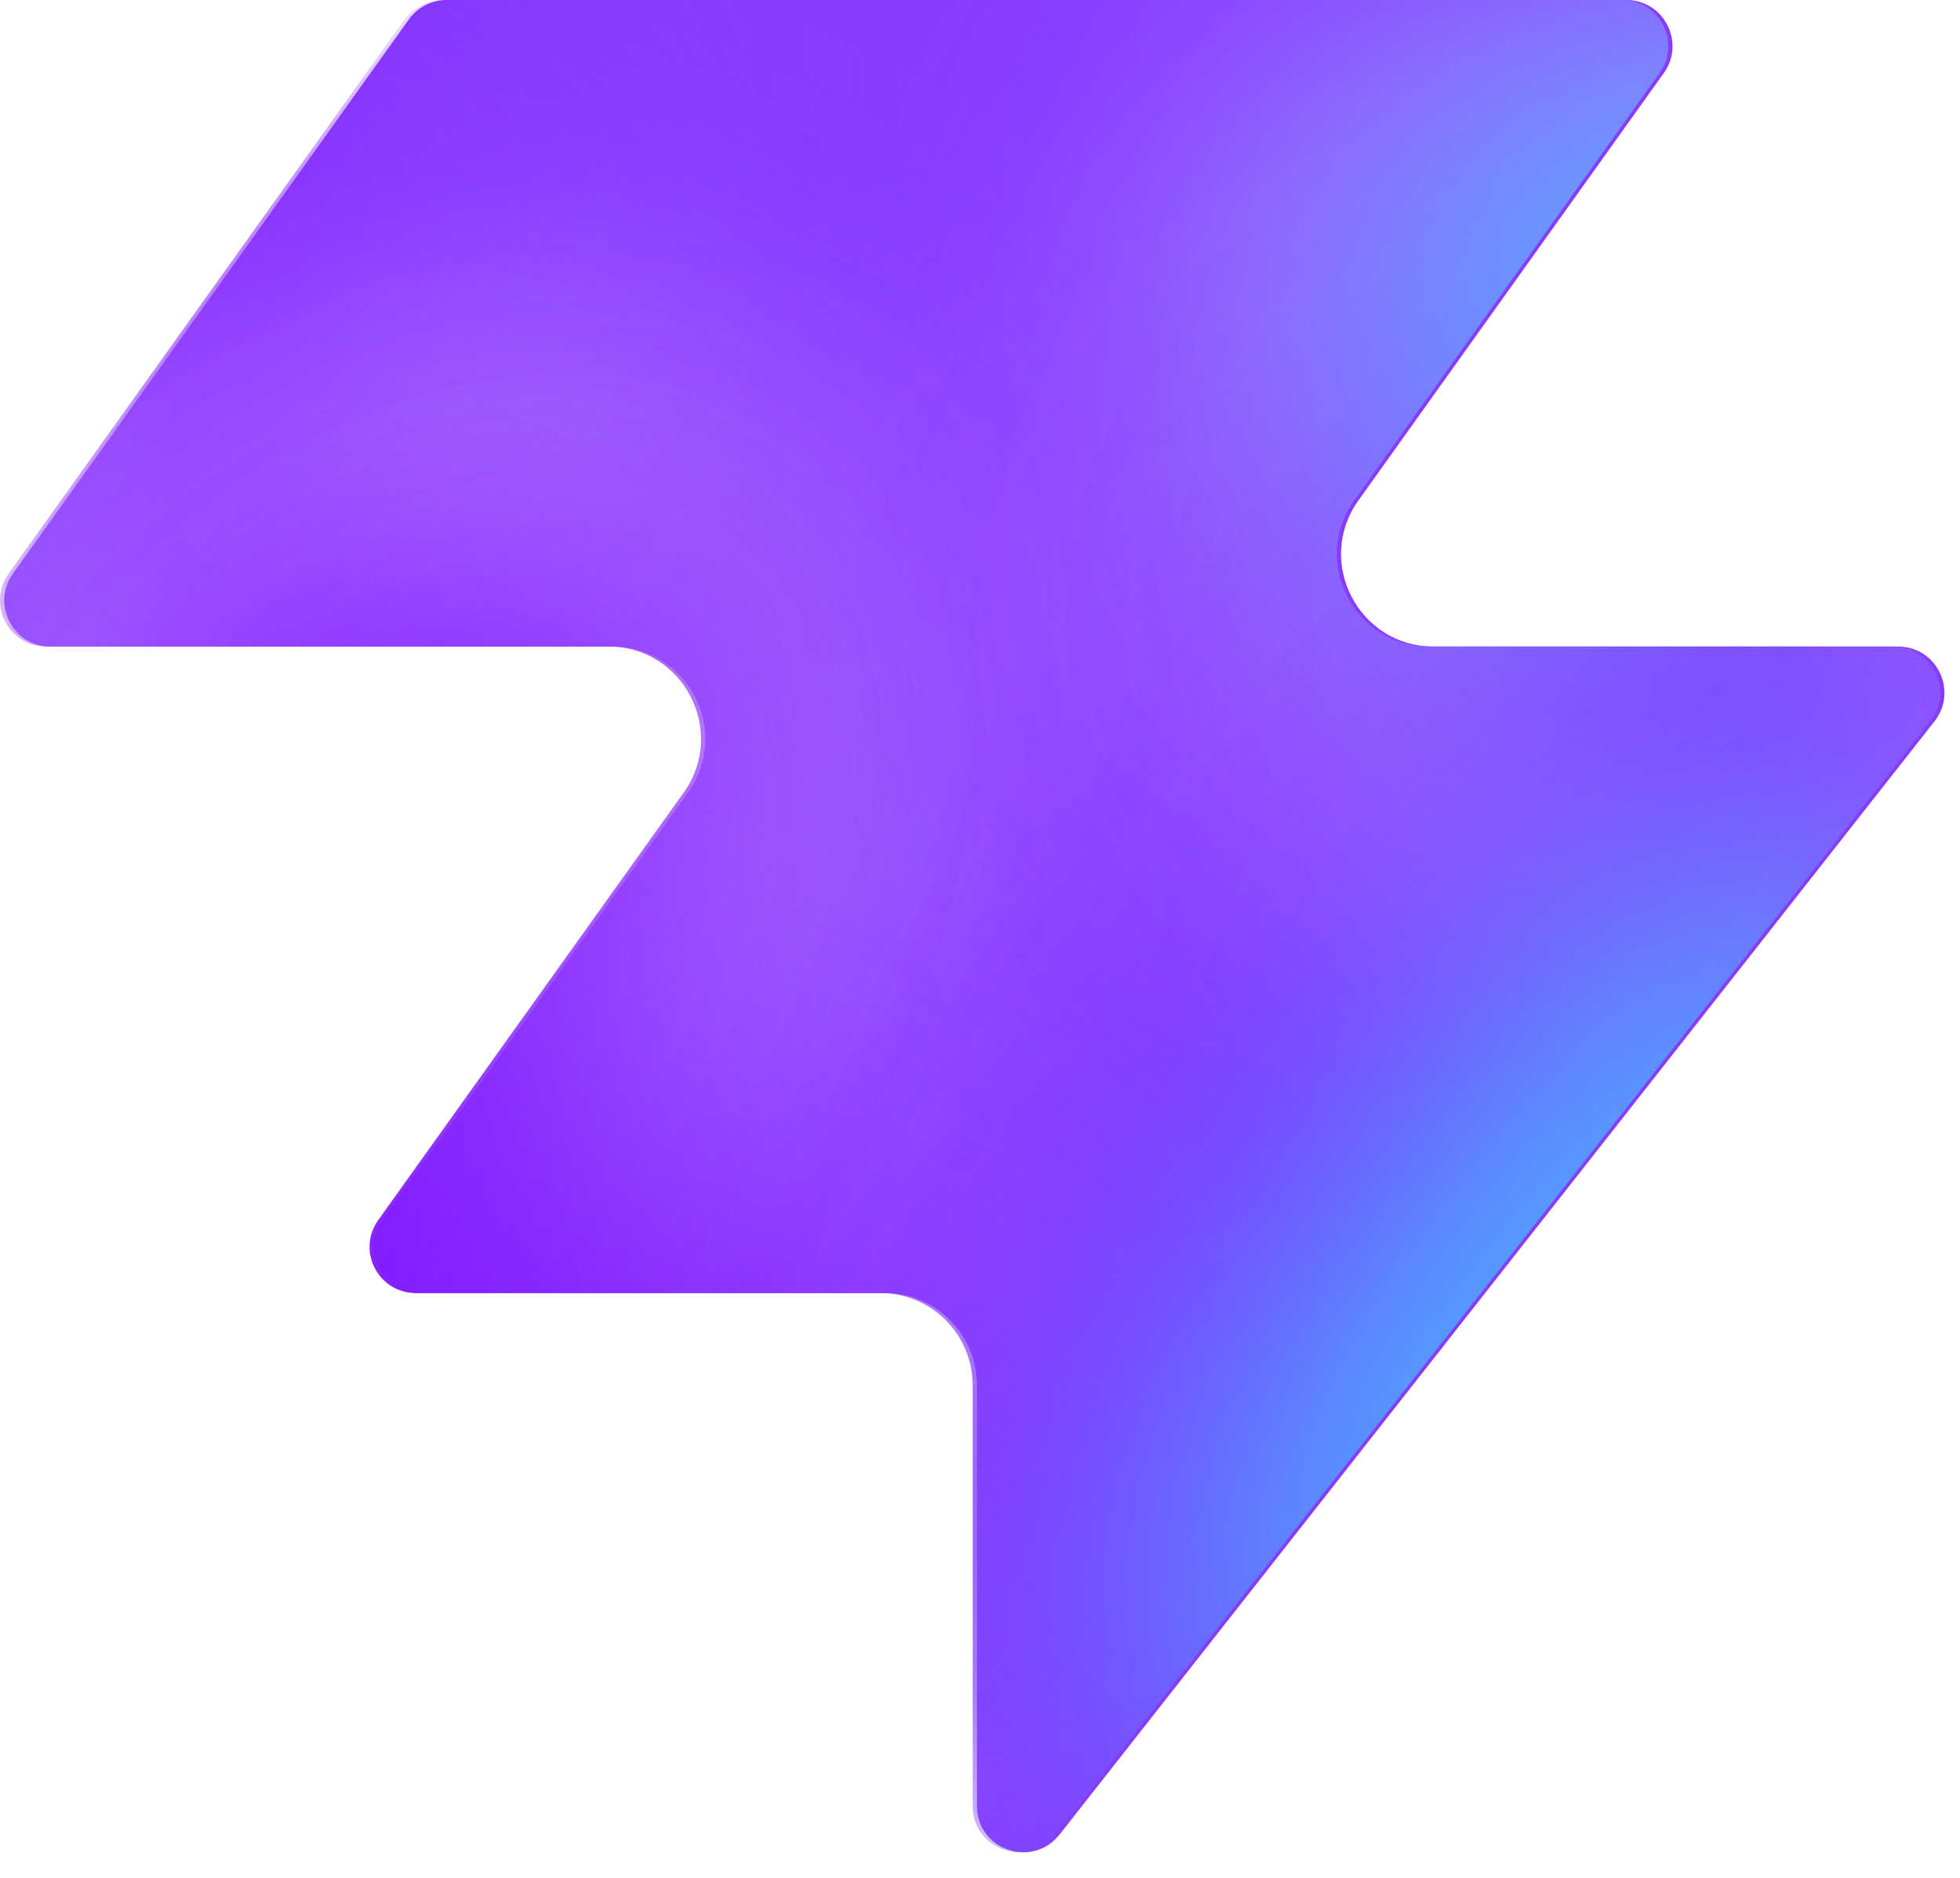
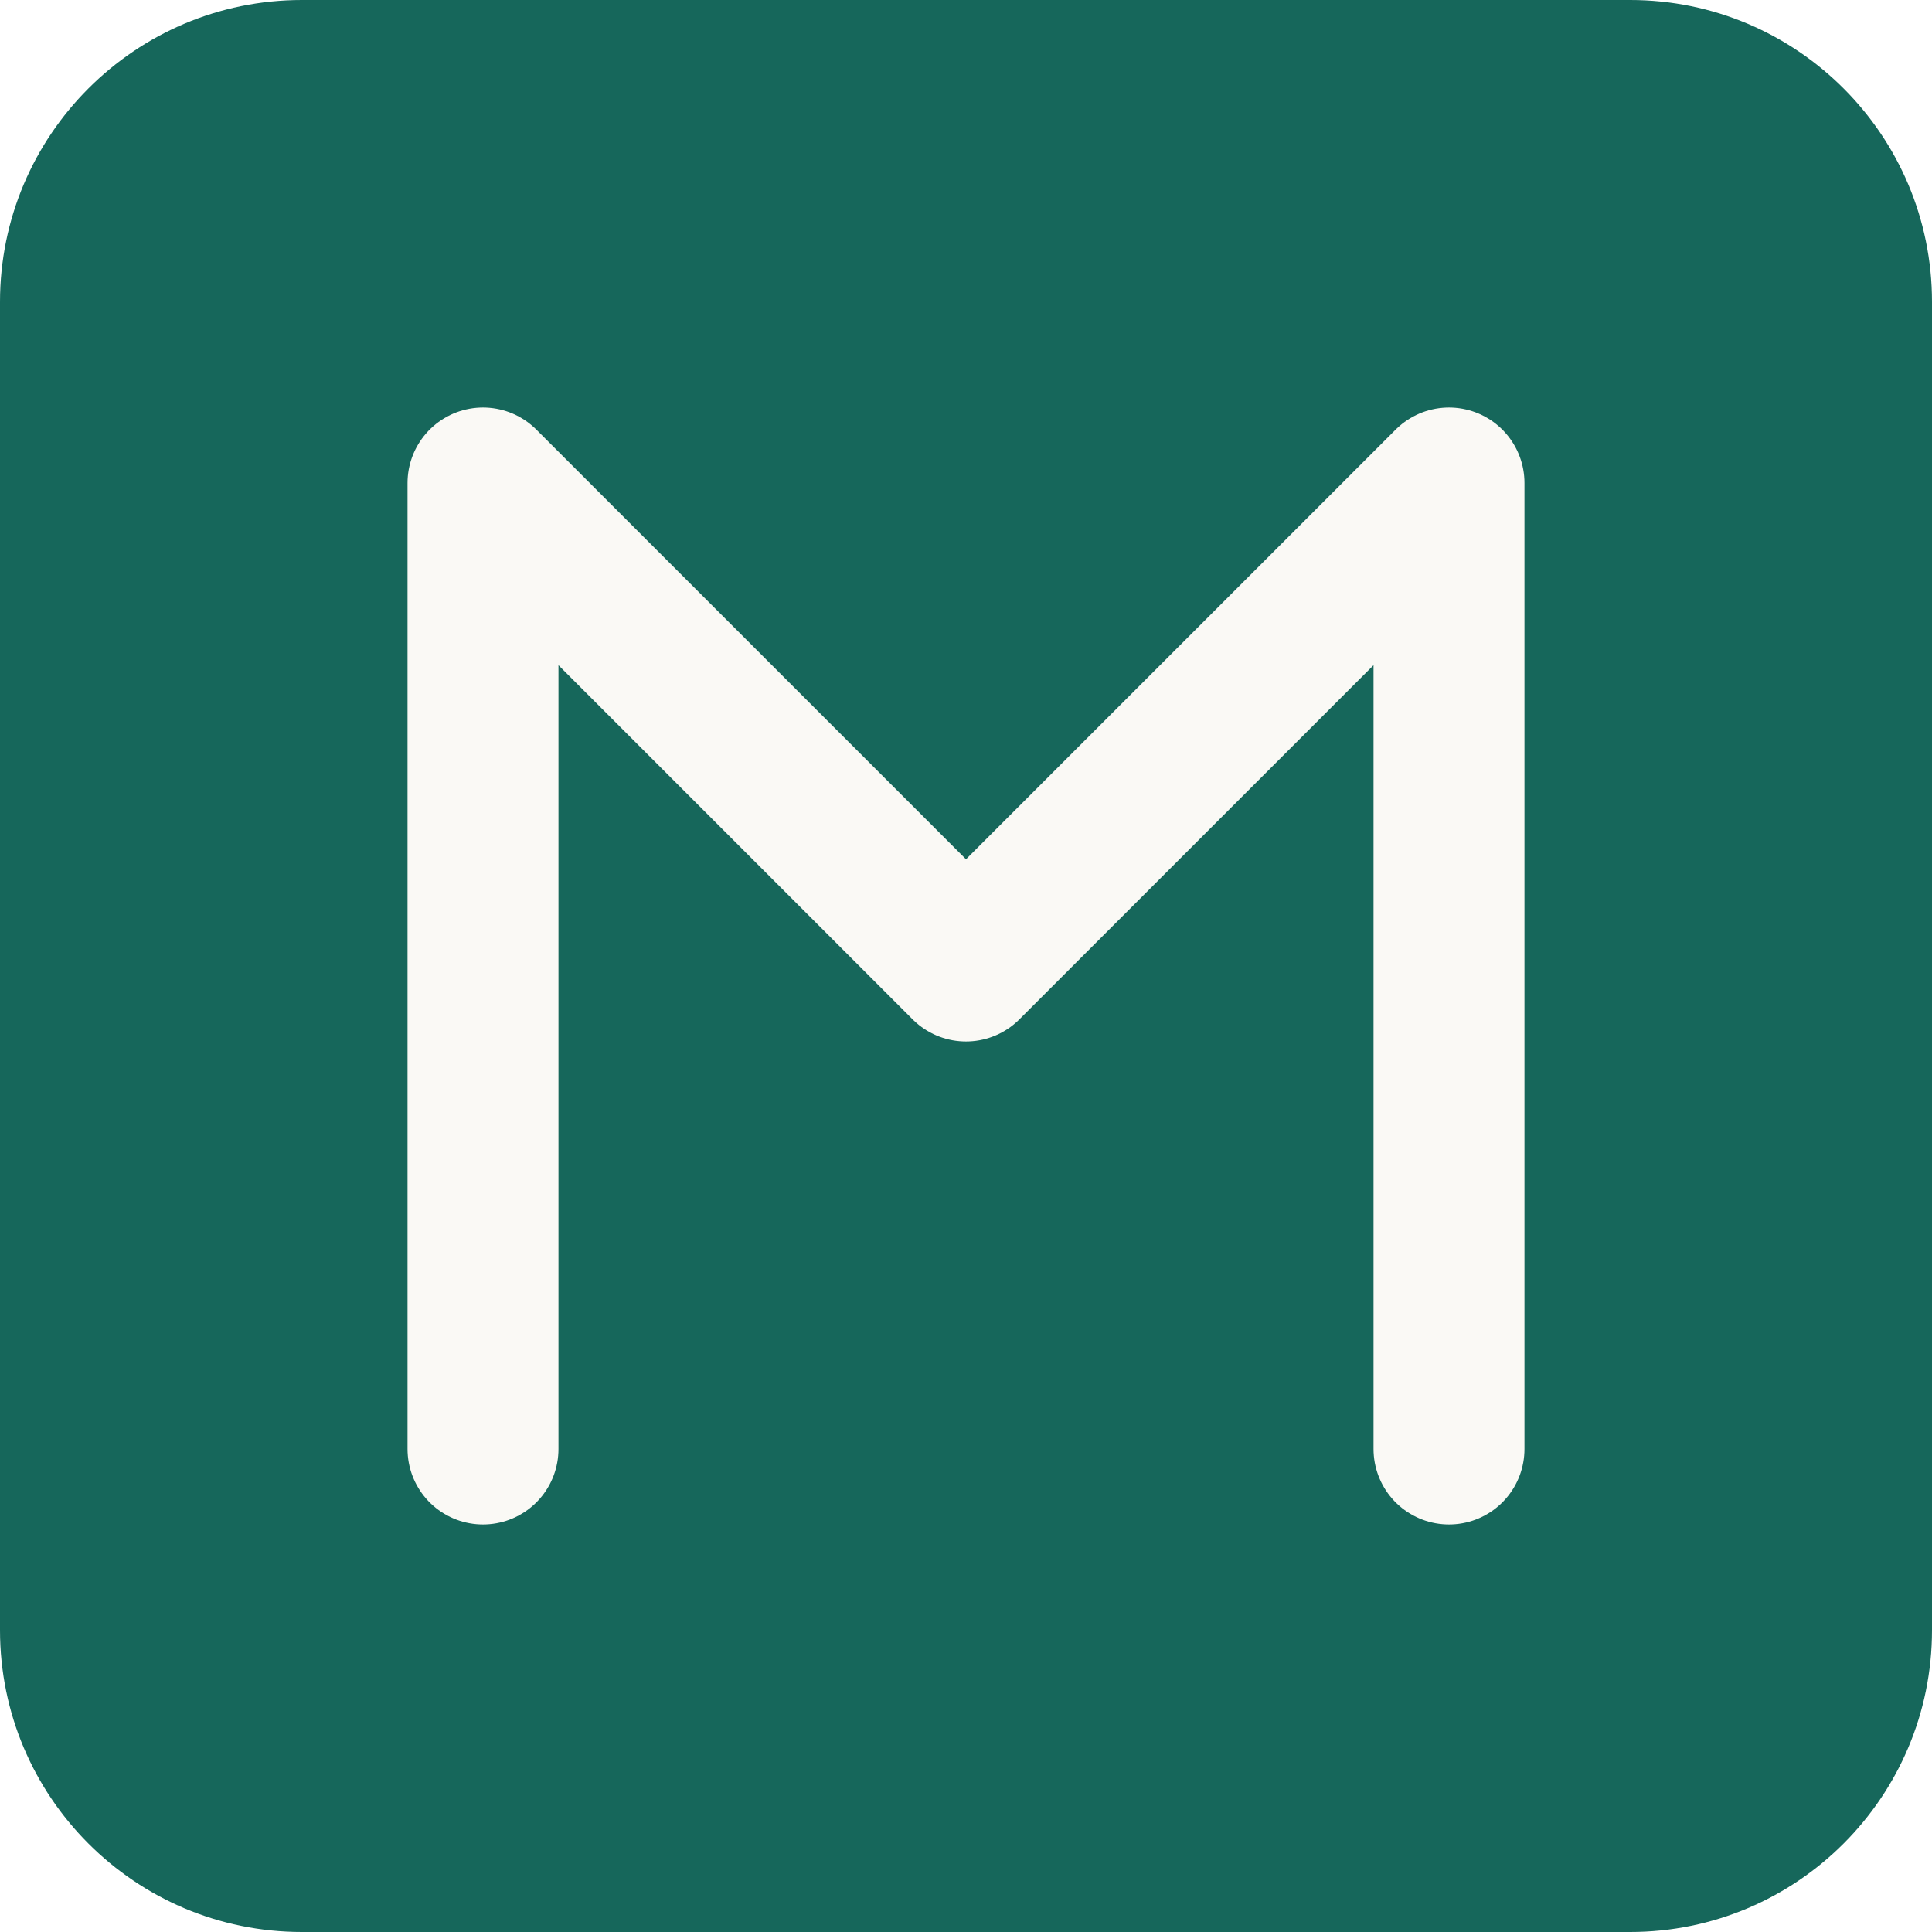
- <svg xmlns="http://www.w3.org/2000/svg" width="48" height="46" fill="none" viewBox="0 0 48 46">
-   <path fill="#863bff" d="M25.946 44.938c-.664.845-2.021.375-2.021-.698V33.937a2.26 2.26 0 0 0-2.262-2.262H10.287c-.92 0-1.456-1.04-.92-1.788l7.48-10.471c1.07-1.497 0-3.578-1.842-3.578H1.237c-.92 0-1.456-1.04-.92-1.788L10.013.474c.214-.297.556-.474.92-.474h28.894c.92 0 1.456 1.04.92 1.788l-7.48 10.471c-1.07 1.498 0 3.579 1.842 3.579h11.377c.943 0 1.473 1.088.89 1.83L25.947 44.94z" style="fill:#863bff;fill:color(display-p3 .525 .23 1);fill-opacity:1" />
-   <mask id="a" width="48" height="46" x="0" y="0" maskUnits="userSpaceOnUse" style="mask-type:alpha">
-     <path fill="#000" d="M25.842 44.938c-.664.844-2.021.375-2.021-.698V33.937a2.26 2.26 0 0 0-2.262-2.262H10.183c-.92 0-1.456-1.04-.92-1.788l7.48-10.471c1.07-1.498 0-3.579-1.842-3.579H1.133c-.92 0-1.456-1.04-.92-1.787L9.91.473c.214-.297.556-.474.92-.474h28.894c.92 0 1.456 1.04.92 1.788l-7.48 10.471c-1.07 1.498 0 3.578 1.842 3.578h11.377c.943 0 1.473 1.088.89 1.832L25.843 44.94z" style="fill:#000;fill-opacity:1" />
-   </mask>
-   <g mask="url(#a)">
-     <g filter="url(#b)">
-       <ellipse cx="5.508" cy="14.704" fill="#ede6ff" rx="5.508" ry="14.704" style="fill:#ede6ff;fill:color(display-p3 .927 .903 1);fill-opacity:1" transform="matrix(.00324 1 1 -.00324 -4.47 31.516)" />
-     </g>
-     <g filter="url(#c)">
-       <ellipse cx="10.399" cy="29.851" fill="#ede6ff" rx="10.399" ry="29.851" style="fill:#ede6ff;fill:color(display-p3 .927 .903 1);fill-opacity:1" transform="matrix(.00324 1 1 -.00324 -39.328 7.883)" />
-     </g>
-     <g filter="url(#d)">
-       <ellipse cx="5.508" cy="30.487" fill="#7e14ff" rx="5.508" ry="30.487" style="fill:#7e14ff;fill:color(display-p3 .492 .077 1);fill-opacity:1" transform="rotate(89.814 -25.913 -14.639)scale(1 -1)" />
-     </g>
-     <g filter="url(#e)">
-       <ellipse cx="5.508" cy="30.599" fill="#7e14ff" rx="5.508" ry="30.599" style="fill:#7e14ff;fill:color(display-p3 .492 .077 1);fill-opacity:1" transform="rotate(89.814 -32.644 -3.334)scale(1 -1)" />
-     </g>
-     <g filter="url(#f)">
-       <ellipse cx="5.508" cy="30.599" fill="#7e14ff" rx="5.508" ry="30.599" style="fill:#7e14ff;fill:color(display-p3 .492 .077 1);fill-opacity:1" transform="matrix(.00324 1 1 -.00324 -34.34 30.47)" />
-     </g>
-     <g filter="url(#g)">
-       <ellipse cx="14.072" cy="22.078" fill="#ede6ff" rx="14.072" ry="22.078" style="fill:#ede6ff;fill:color(display-p3 .927 .903 1);fill-opacity:1" transform="rotate(93.35 24.506 48.493)scale(-1 1)" />
-     </g>
-     <g filter="url(#h)">
-       <ellipse cx="3.47" cy="21.501" fill="#7e14ff" rx="3.47" ry="21.501" style="fill:#7e14ff;fill:color(display-p3 .492 .077 1);fill-opacity:1" transform="rotate(89.009 28.708 47.59)scale(-1 1)" />
-     </g>
-     <g filter="url(#i)">
-       <ellipse cx="3.47" cy="21.501" fill="#7e14ff" rx="3.47" ry="21.501" style="fill:#7e14ff;fill:color(display-p3 .492 .077 1);fill-opacity:1" transform="rotate(89.009 28.708 47.59)scale(-1 1)" />
-     </g>
-     <g filter="url(#j)">
-       <ellipse cx=".387" cy="8.972" fill="#7e14ff" rx="4.407" ry="29.108" style="fill:#7e14ff;fill:color(display-p3 .492 .077 1);fill-opacity:1" transform="rotate(39.51 .387 8.972)" />
-     </g>
-     <g filter="url(#k)">
-       <ellipse cx="47.523" cy="-6.092" fill="#7e14ff" rx="4.407" ry="29.108" style="fill:#7e14ff;fill:color(display-p3 .492 .077 1);fill-opacity:1" transform="rotate(37.892 47.523 -6.092)" />
-     </g>
-     <g filter="url(#l)">
-       <ellipse cx="41.412" cy="6.333" fill="#47bfff" rx="5.971" ry="9.665" style="fill:#47bfff;fill:color(display-p3 .28 .748 1);fill-opacity:1" transform="rotate(37.892 41.412 6.333)" />
-     </g>
-     <g filter="url(#m)">
-       <ellipse cx="-1.879" cy="38.332" fill="#7e14ff" rx="4.407" ry="29.108" style="fill:#7e14ff;fill:color(display-p3 .492 .077 1);fill-opacity:1" transform="rotate(37.892 -1.88 38.332)" />
-     </g>
-     <g filter="url(#n)">
-       <ellipse cx="-1.879" cy="38.332" fill="#7e14ff" rx="4.407" ry="29.108" style="fill:#7e14ff;fill:color(display-p3 .492 .077 1);fill-opacity:1" transform="rotate(37.892 -1.88 38.332)" />
-     </g>
-     <g filter="url(#o)">
-       <ellipse cx="35.651" cy="29.907" fill="#7e14ff" rx="4.407" ry="29.108" style="fill:#7e14ff;fill:color(display-p3 .492 .077 1);fill-opacity:1" transform="rotate(37.892 35.651 29.907)" />
-     </g>
-     <g filter="url(#p)">
-       <ellipse cx="38.418" cy="32.4" fill="#47bfff" rx="5.971" ry="15.297" style="fill:#47bfff;fill:color(display-p3 .28 .748 1);fill-opacity:1" transform="rotate(37.892 38.418 32.4)" />
-     </g>
-   </g>
-   <defs>
-     <filter id="b" width="60.045" height="41.654" x="-19.77" y="16.149" color-interpolation-filters="sRGB" filterUnits="userSpaceOnUse">
-       <feFlood flood-opacity="0" result="BackgroundImageFix" />
-       <feBlend in="SourceGraphic" in2="BackgroundImageFix" result="shape" />
-       <feGaussianBlur result="effect1_foregroundBlur_2002_17158" stdDeviation="7.659" />
-     </filter>
-     <filter id="c" width="90.34" height="51.437" x="-54.613" y="-7.533" color-interpolation-filters="sRGB" filterUnits="userSpaceOnUse">
-       <feFlood flood-opacity="0" result="BackgroundImageFix" />
-       <feBlend in="SourceGraphic" in2="BackgroundImageFix" result="shape" />
-       <feGaussianBlur result="effect1_foregroundBlur_2002_17158" stdDeviation="7.659" />
-     </filter>
-     <filter id="d" width="79.355" height="29.4" x="-49.64" y="2.03" color-interpolation-filters="sRGB" filterUnits="userSpaceOnUse">
-       <feFlood flood-opacity="0" result="BackgroundImageFix" />
-       <feBlend in="SourceGraphic" in2="BackgroundImageFix" result="shape" />
-       <feGaussianBlur result="effect1_foregroundBlur_2002_17158" stdDeviation="4.596" />
-     </filter>
-     <filter id="e" width="79.579" height="29.4" x="-45.045" y="20.029" color-interpolation-filters="sRGB" filterUnits="userSpaceOnUse">
-       <feFlood flood-opacity="0" result="BackgroundImageFix" />
-       <feBlend in="SourceGraphic" in2="BackgroundImageFix" result="shape" />
-       <feGaussianBlur result="effect1_foregroundBlur_2002_17158" stdDeviation="4.596" />
-     </filter>
-     <filter id="f" width="79.579" height="29.4" x="-43.513" y="21.178" color-interpolation-filters="sRGB" filterUnits="userSpaceOnUse">
-       <feFlood flood-opacity="0" result="BackgroundImageFix" />
-       <feBlend in="SourceGraphic" in2="BackgroundImageFix" result="shape" />
-       <feGaussianBlur result="effect1_foregroundBlur_2002_17158" stdDeviation="4.596" />
-     </filter>
-     <filter id="g" width="74.749" height="58.852" x="15.756" y="-17.901" color-interpolation-filters="sRGB" filterUnits="userSpaceOnUse">
-       <feFlood flood-opacity="0" result="BackgroundImageFix" />
-       <feBlend in="SourceGraphic" in2="BackgroundImageFix" result="shape" />
-       <feGaussianBlur result="effect1_foregroundBlur_2002_17158" stdDeviation="7.659" />
-     </filter>
-     <filter id="h" width="61.377" height="25.362" x="23.548" y="2.284" color-interpolation-filters="sRGB" filterUnits="userSpaceOnUse">
-       <feFlood flood-opacity="0" result="BackgroundImageFix" />
-       <feBlend in="SourceGraphic" in2="BackgroundImageFix" result="shape" />
-       <feGaussianBlur result="effect1_foregroundBlur_2002_17158" stdDeviation="4.596" />
-     </filter>
-     <filter id="i" width="61.377" height="25.362" x="23.548" y="2.284" color-interpolation-filters="sRGB" filterUnits="userSpaceOnUse">
-       <feFlood flood-opacity="0" result="BackgroundImageFix" />
-       <feBlend in="SourceGraphic" in2="BackgroundImageFix" result="shape" />
-       <feGaussianBlur result="effect1_foregroundBlur_2002_17158" stdDeviation="4.596" />
-     </filter>
-     <filter id="j" width="56.045" height="63.649" x="-27.636" y="-22.853" color-interpolation-filters="sRGB" filterUnits="userSpaceOnUse">
-       <feFlood flood-opacity="0" result="BackgroundImageFix" />
-       <feBlend in="SourceGraphic" in2="BackgroundImageFix" result="shape" />
-       <feGaussianBlur result="effect1_foregroundBlur_2002_17158" stdDeviation="4.596" />
-     </filter>
-     <filter id="k" width="54.814" height="64.646" x="20.116" y="-38.415" color-interpolation-filters="sRGB" filterUnits="userSpaceOnUse">
-       <feFlood flood-opacity="0" result="BackgroundImageFix" />
-       <feBlend in="SourceGraphic" in2="BackgroundImageFix" result="shape" />
-       <feGaussianBlur result="effect1_foregroundBlur_2002_17158" stdDeviation="4.596" />
-     </filter>
-     <filter id="l" width="33.541" height="35.313" x="24.641" y="-11.323" color-interpolation-filters="sRGB" filterUnits="userSpaceOnUse">
-       <feFlood flood-opacity="0" result="BackgroundImageFix" />
-       <feBlend in="SourceGraphic" in2="BackgroundImageFix" result="shape" />
-       <feGaussianBlur result="effect1_foregroundBlur_2002_17158" stdDeviation="4.596" />
-     </filter>
-     <filter id="m" width="54.814" height="64.646" x="-29.286" y="6.009" color-interpolation-filters="sRGB" filterUnits="userSpaceOnUse">
-       <feFlood flood-opacity="0" result="BackgroundImageFix" />
-       <feBlend in="SourceGraphic" in2="BackgroundImageFix" result="shape" />
-       <feGaussianBlur result="effect1_foregroundBlur_2002_17158" stdDeviation="4.596" />
-     </filter>
-     <filter id="n" width="54.814" height="64.646" x="-29.286" y="6.009" color-interpolation-filters="sRGB" filterUnits="userSpaceOnUse">
-       <feFlood flood-opacity="0" result="BackgroundImageFix" />
-       <feBlend in="SourceGraphic" in2="BackgroundImageFix" result="shape" />
-       <feGaussianBlur result="effect1_foregroundBlur_2002_17158" stdDeviation="4.596" />
-     </filter>
-     <filter id="o" width="54.814" height="64.646" x="8.244" y="-2.416" color-interpolation-filters="sRGB" filterUnits="userSpaceOnUse">
-       <feFlood flood-opacity="0" result="BackgroundImageFix" />
-       <feBlend in="SourceGraphic" in2="BackgroundImageFix" result="shape" />
-       <feGaussianBlur result="effect1_foregroundBlur_2002_17158" stdDeviation="4.596" />
-     </filter>
-     <filter id="p" width="39.409" height="43.623" x="18.713" y="10.588" color-interpolation-filters="sRGB" filterUnits="userSpaceOnUse">
-       <feFlood flood-opacity="0" result="BackgroundImageFix" />
-       <feBlend in="SourceGraphic" in2="BackgroundImageFix" result="shape" />
-       <feGaussianBlur result="effect1_foregroundBlur_2002_17158" stdDeviation="4.596" />
-     </filter>
-   </defs>
+ <svg xmlns="http://www.w3.org/2000/svg" viewBox="0 0 32 32">
+   <rect width="32" height="32" rx="5" fill="#16675b" />
+   <path d="M8 24V8L16 16L24 8V24" fill="none" stroke="#faf9f5" stroke-width="2.5" stroke-linecap="round" stroke-linejoin="round" />
</svg>
